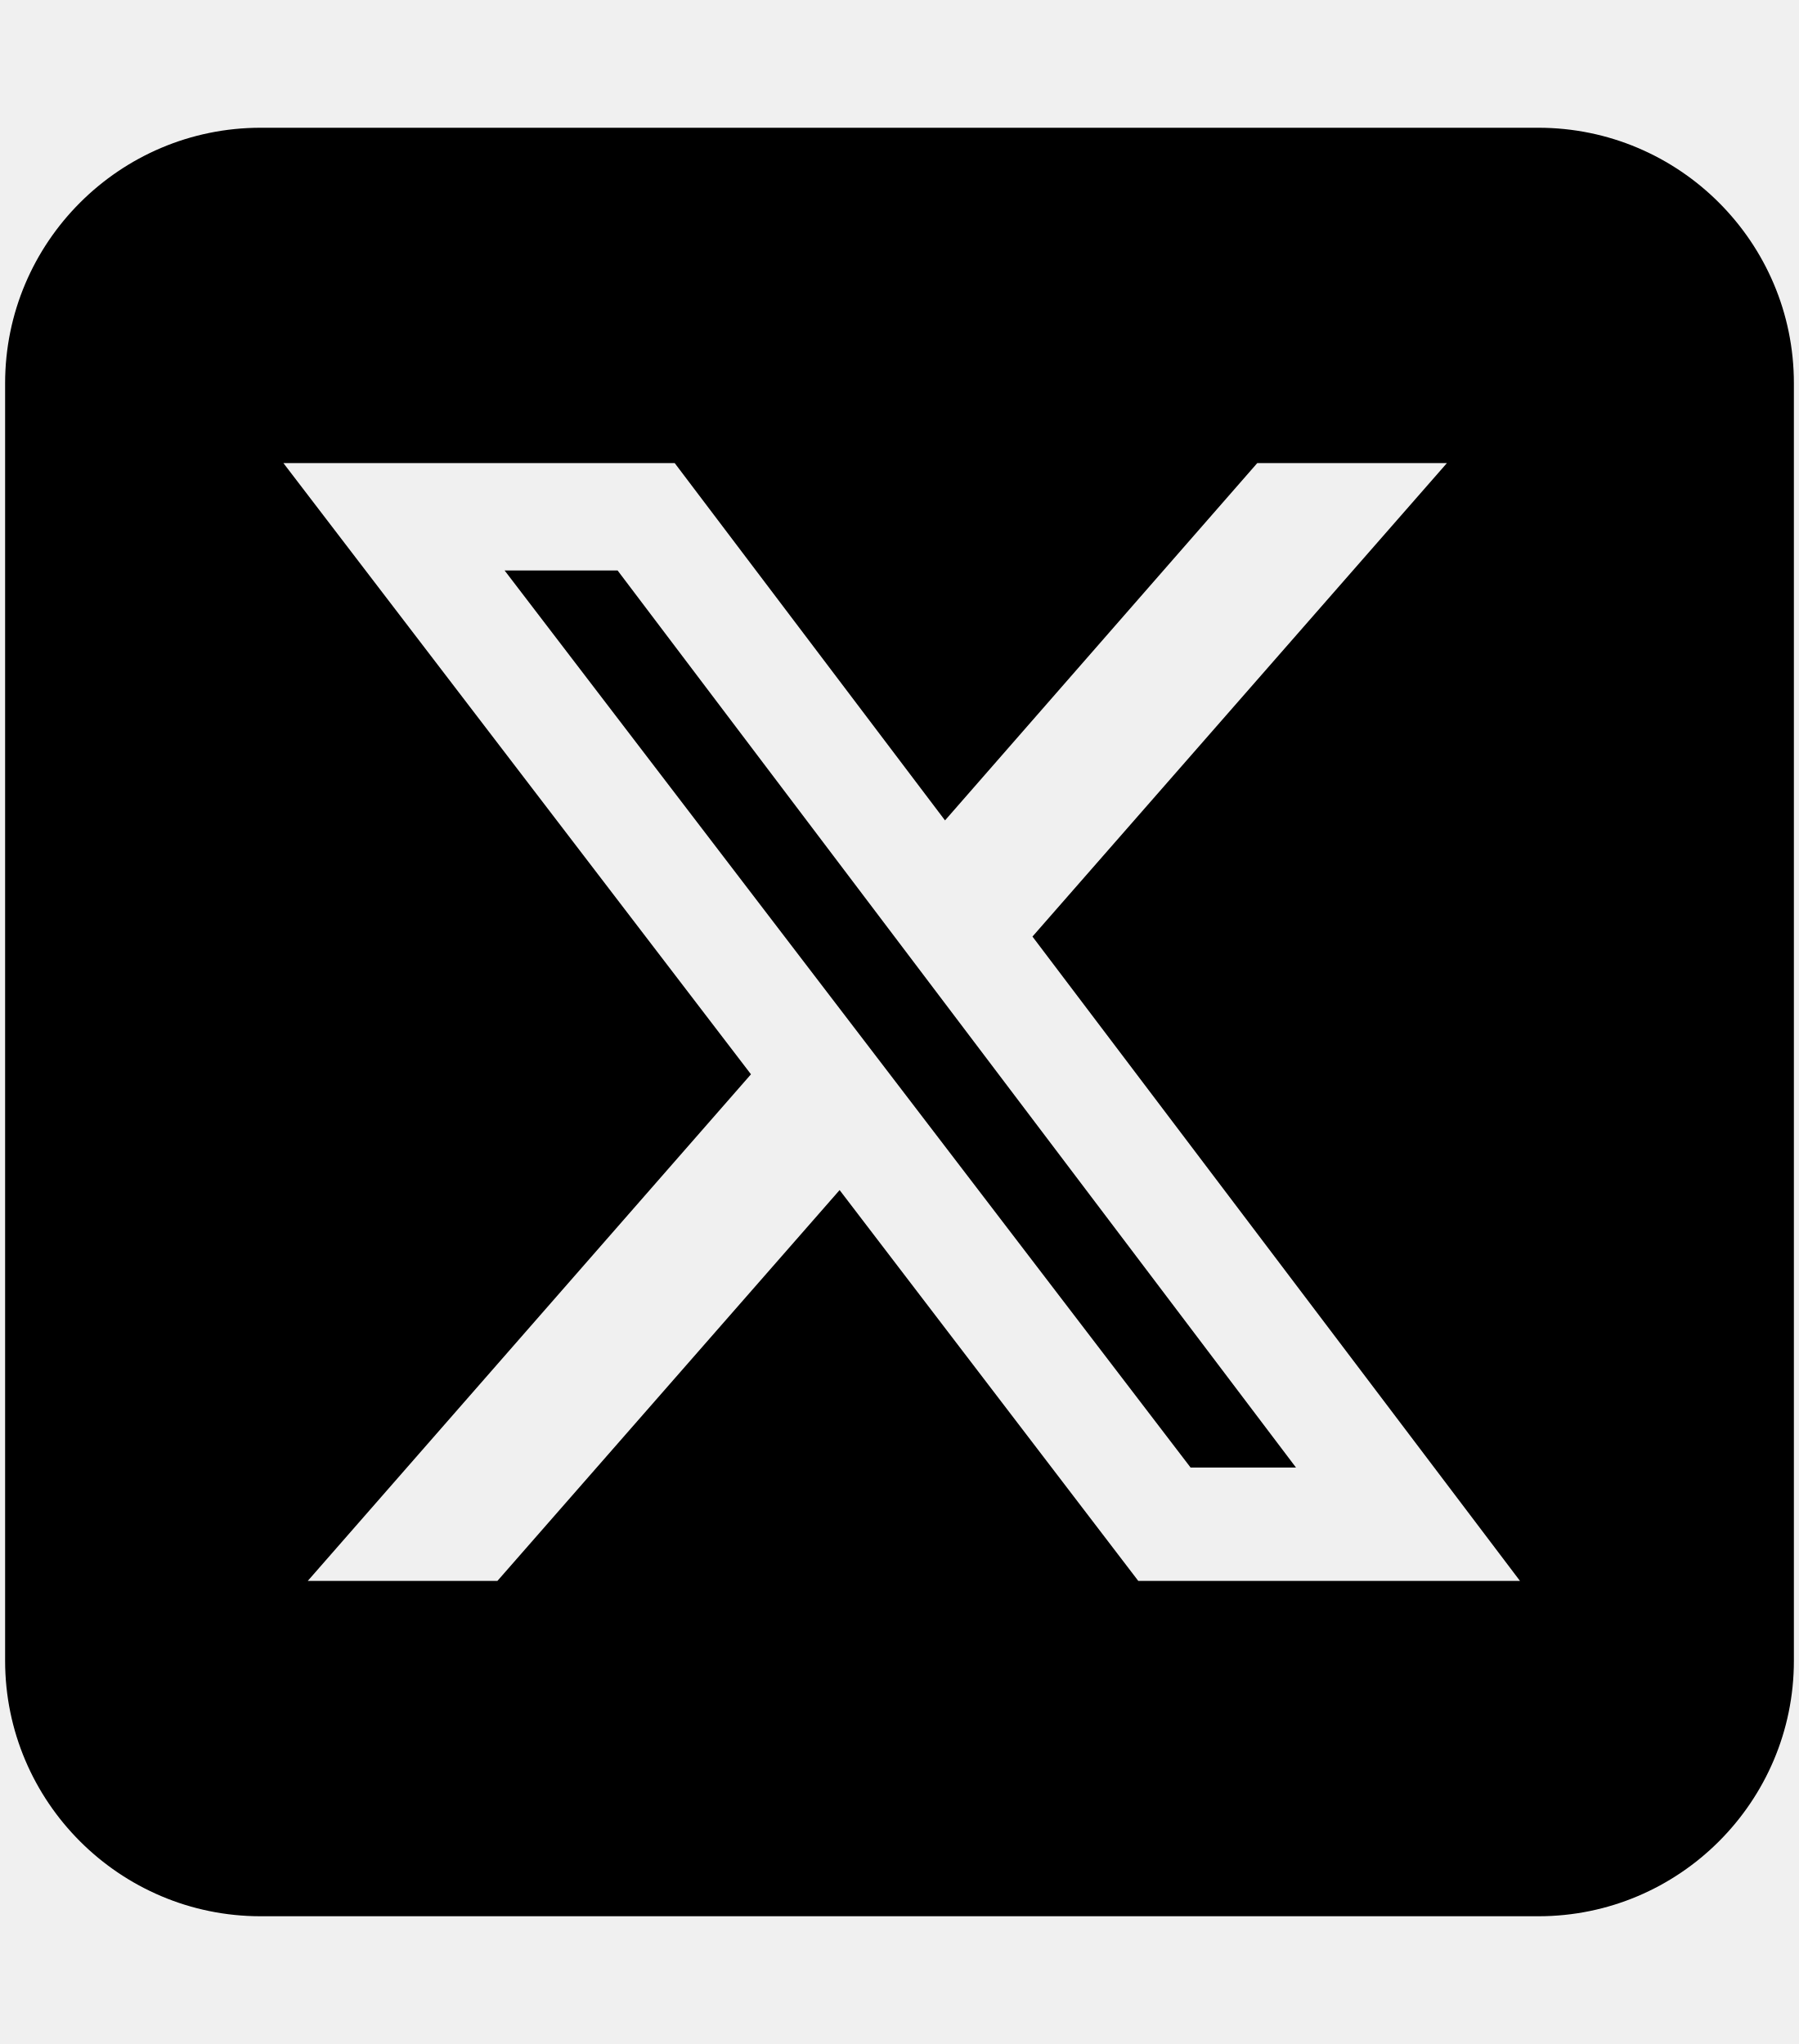
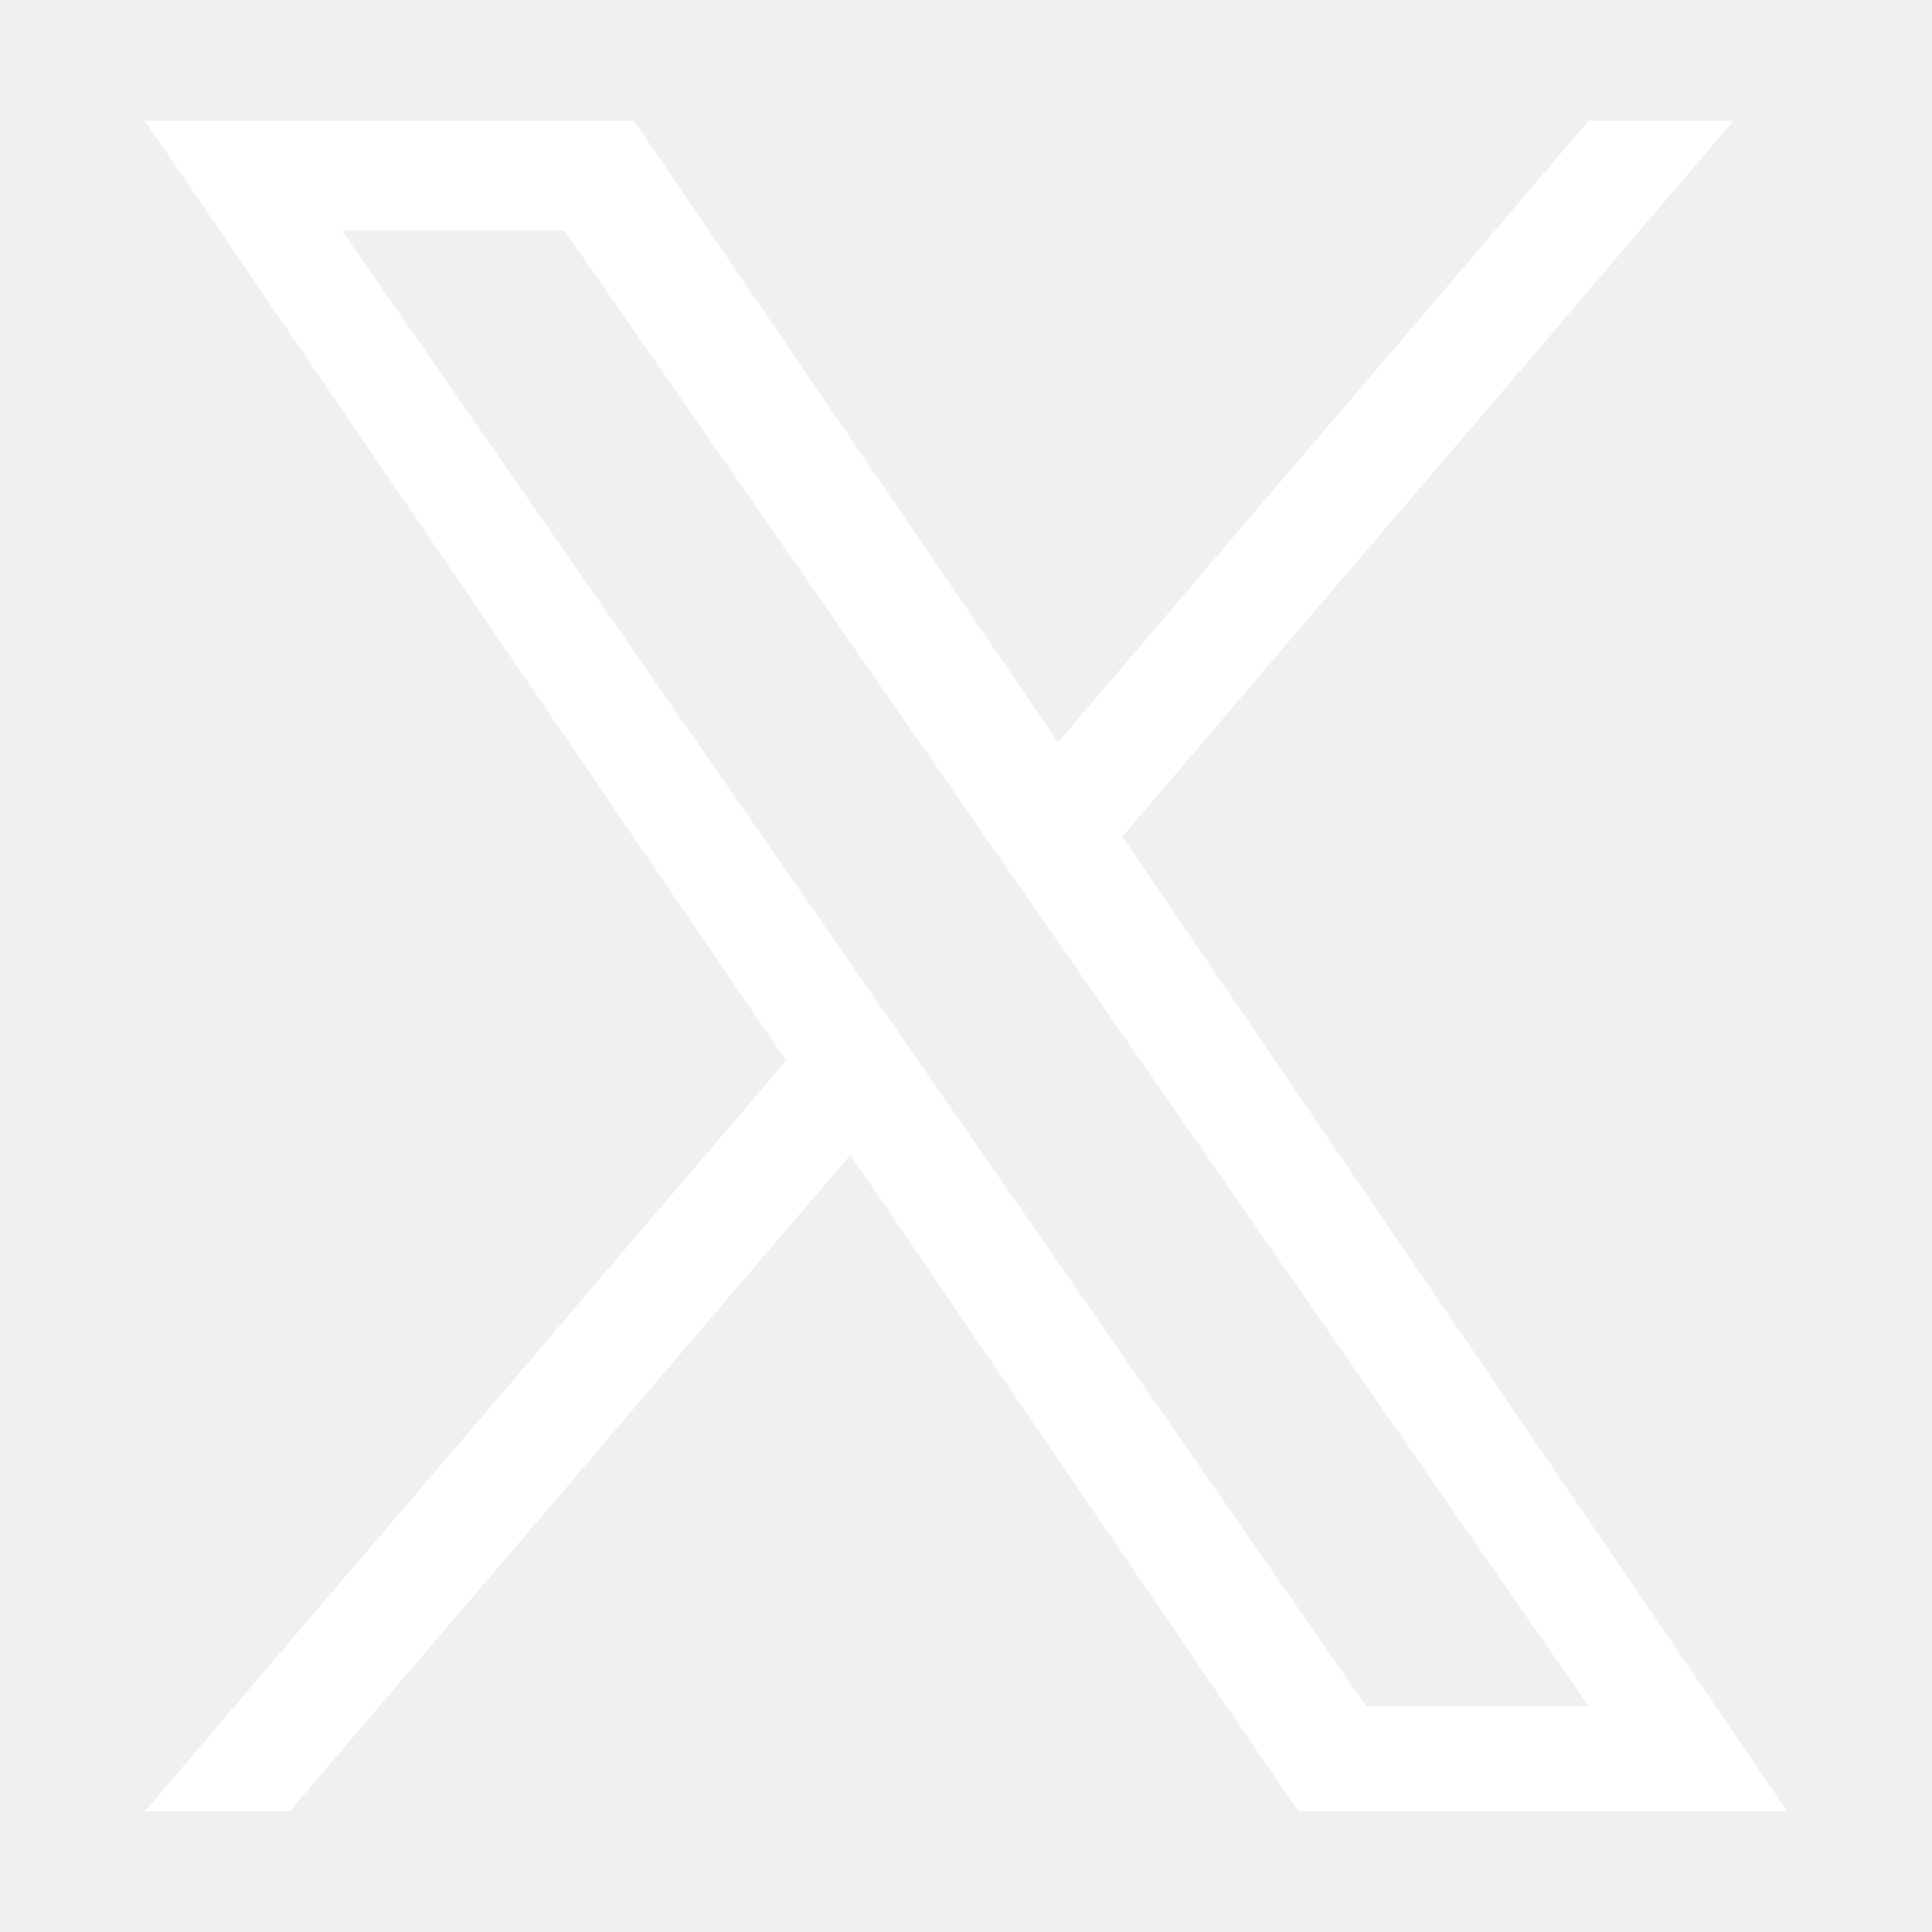
- <svg xmlns="http://www.w3.org/2000/svg" width="0.88em" height="1em" viewBox="0 0 448 512">
-   <path fill="currentColor" d="M64 32C28.7 32 0 60.7 0 96v320c0 35.3 28.7 64 64 64h320c35.3 0 64-28.7 64-64V96c0-35.3-28.7-64-64-64zm297.1 84L257.3 234.6L379.4 396h-95.6L209 298.1L123.3 396H75.8l111-126.9L69.7 116h98l67.7 89.5l78.2-89.5zm-37.8 251.6L153.4 142.9h-28.3l171.8 224.7h26.3z" />
+ <svg xmlns="http://www.w3.org/2000/svg" width="1em" height="1em" viewBox="0 0 16 16">
+   <path fill="white" d="M9.294 6.928L14.357 1h-1.2L8.762 6.147L5.25 1H1.2l5.31 7.784L1.2 15h1.2l4.642-5.436L10.751 15h4.05zM7.651 8.852l-.538-.775L2.832 1.91h1.843l3.454 4.977l.538.775l4.491 6.47h-1.843z" />
</svg>
